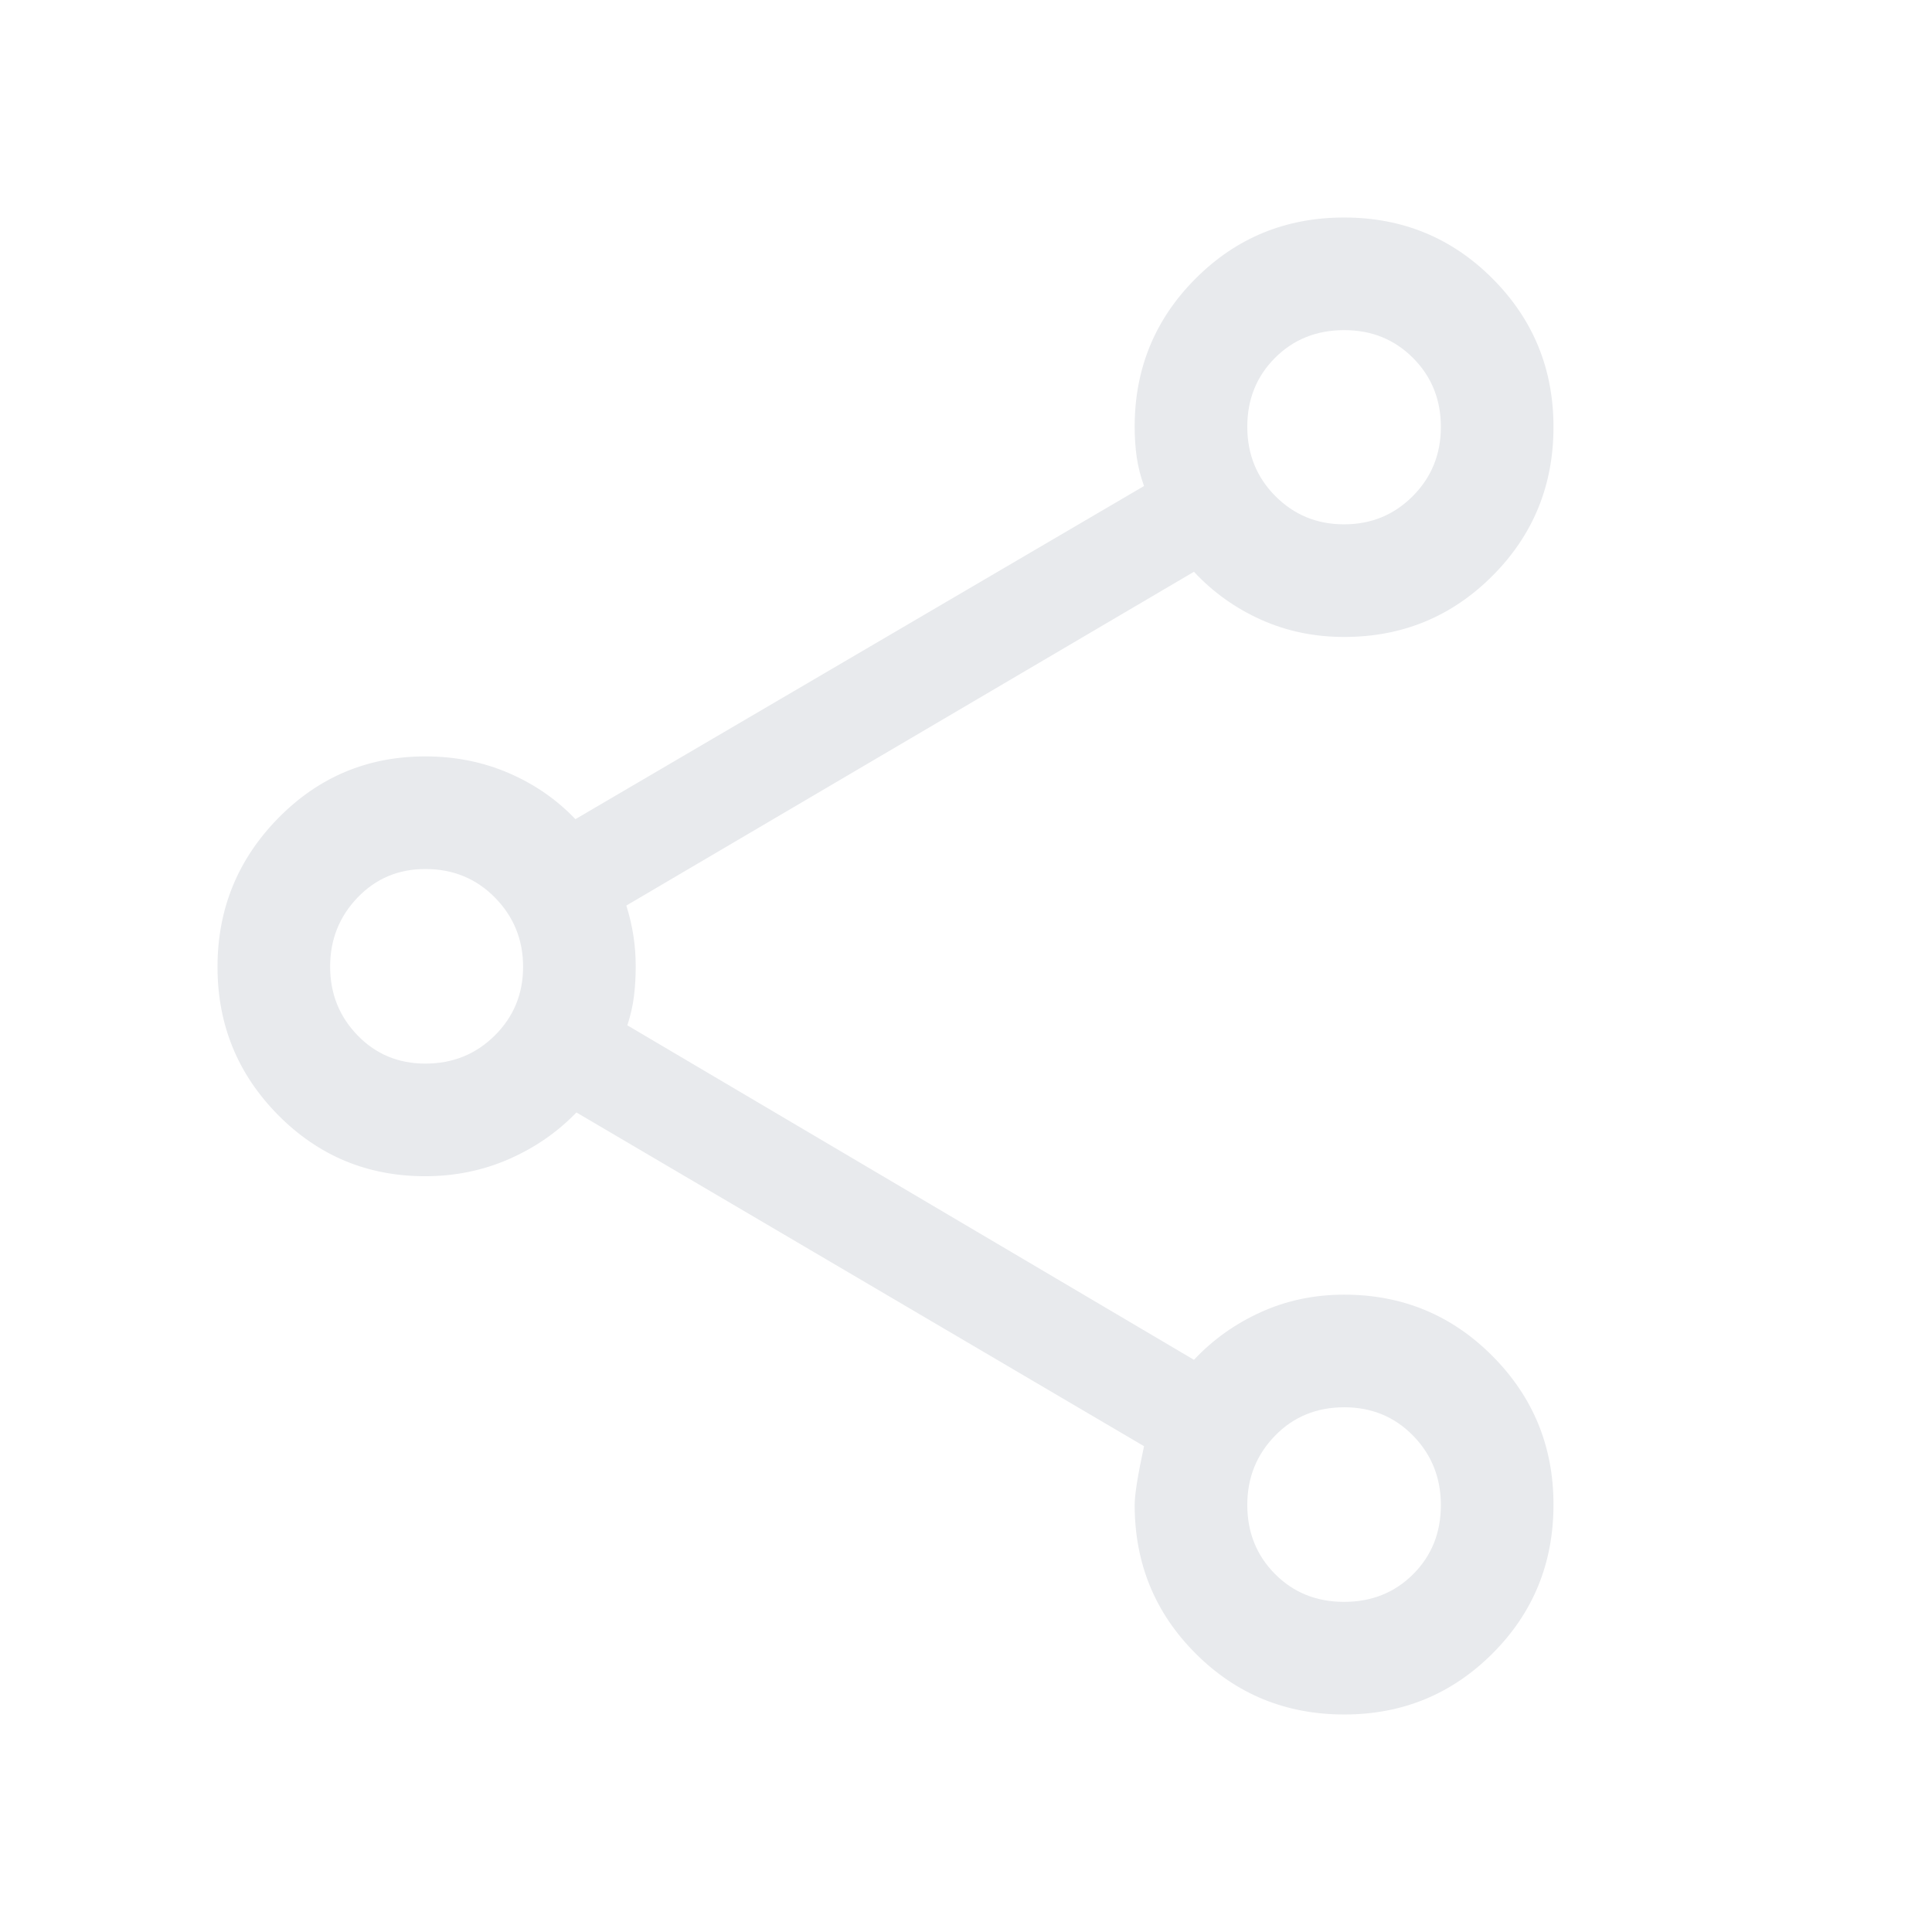
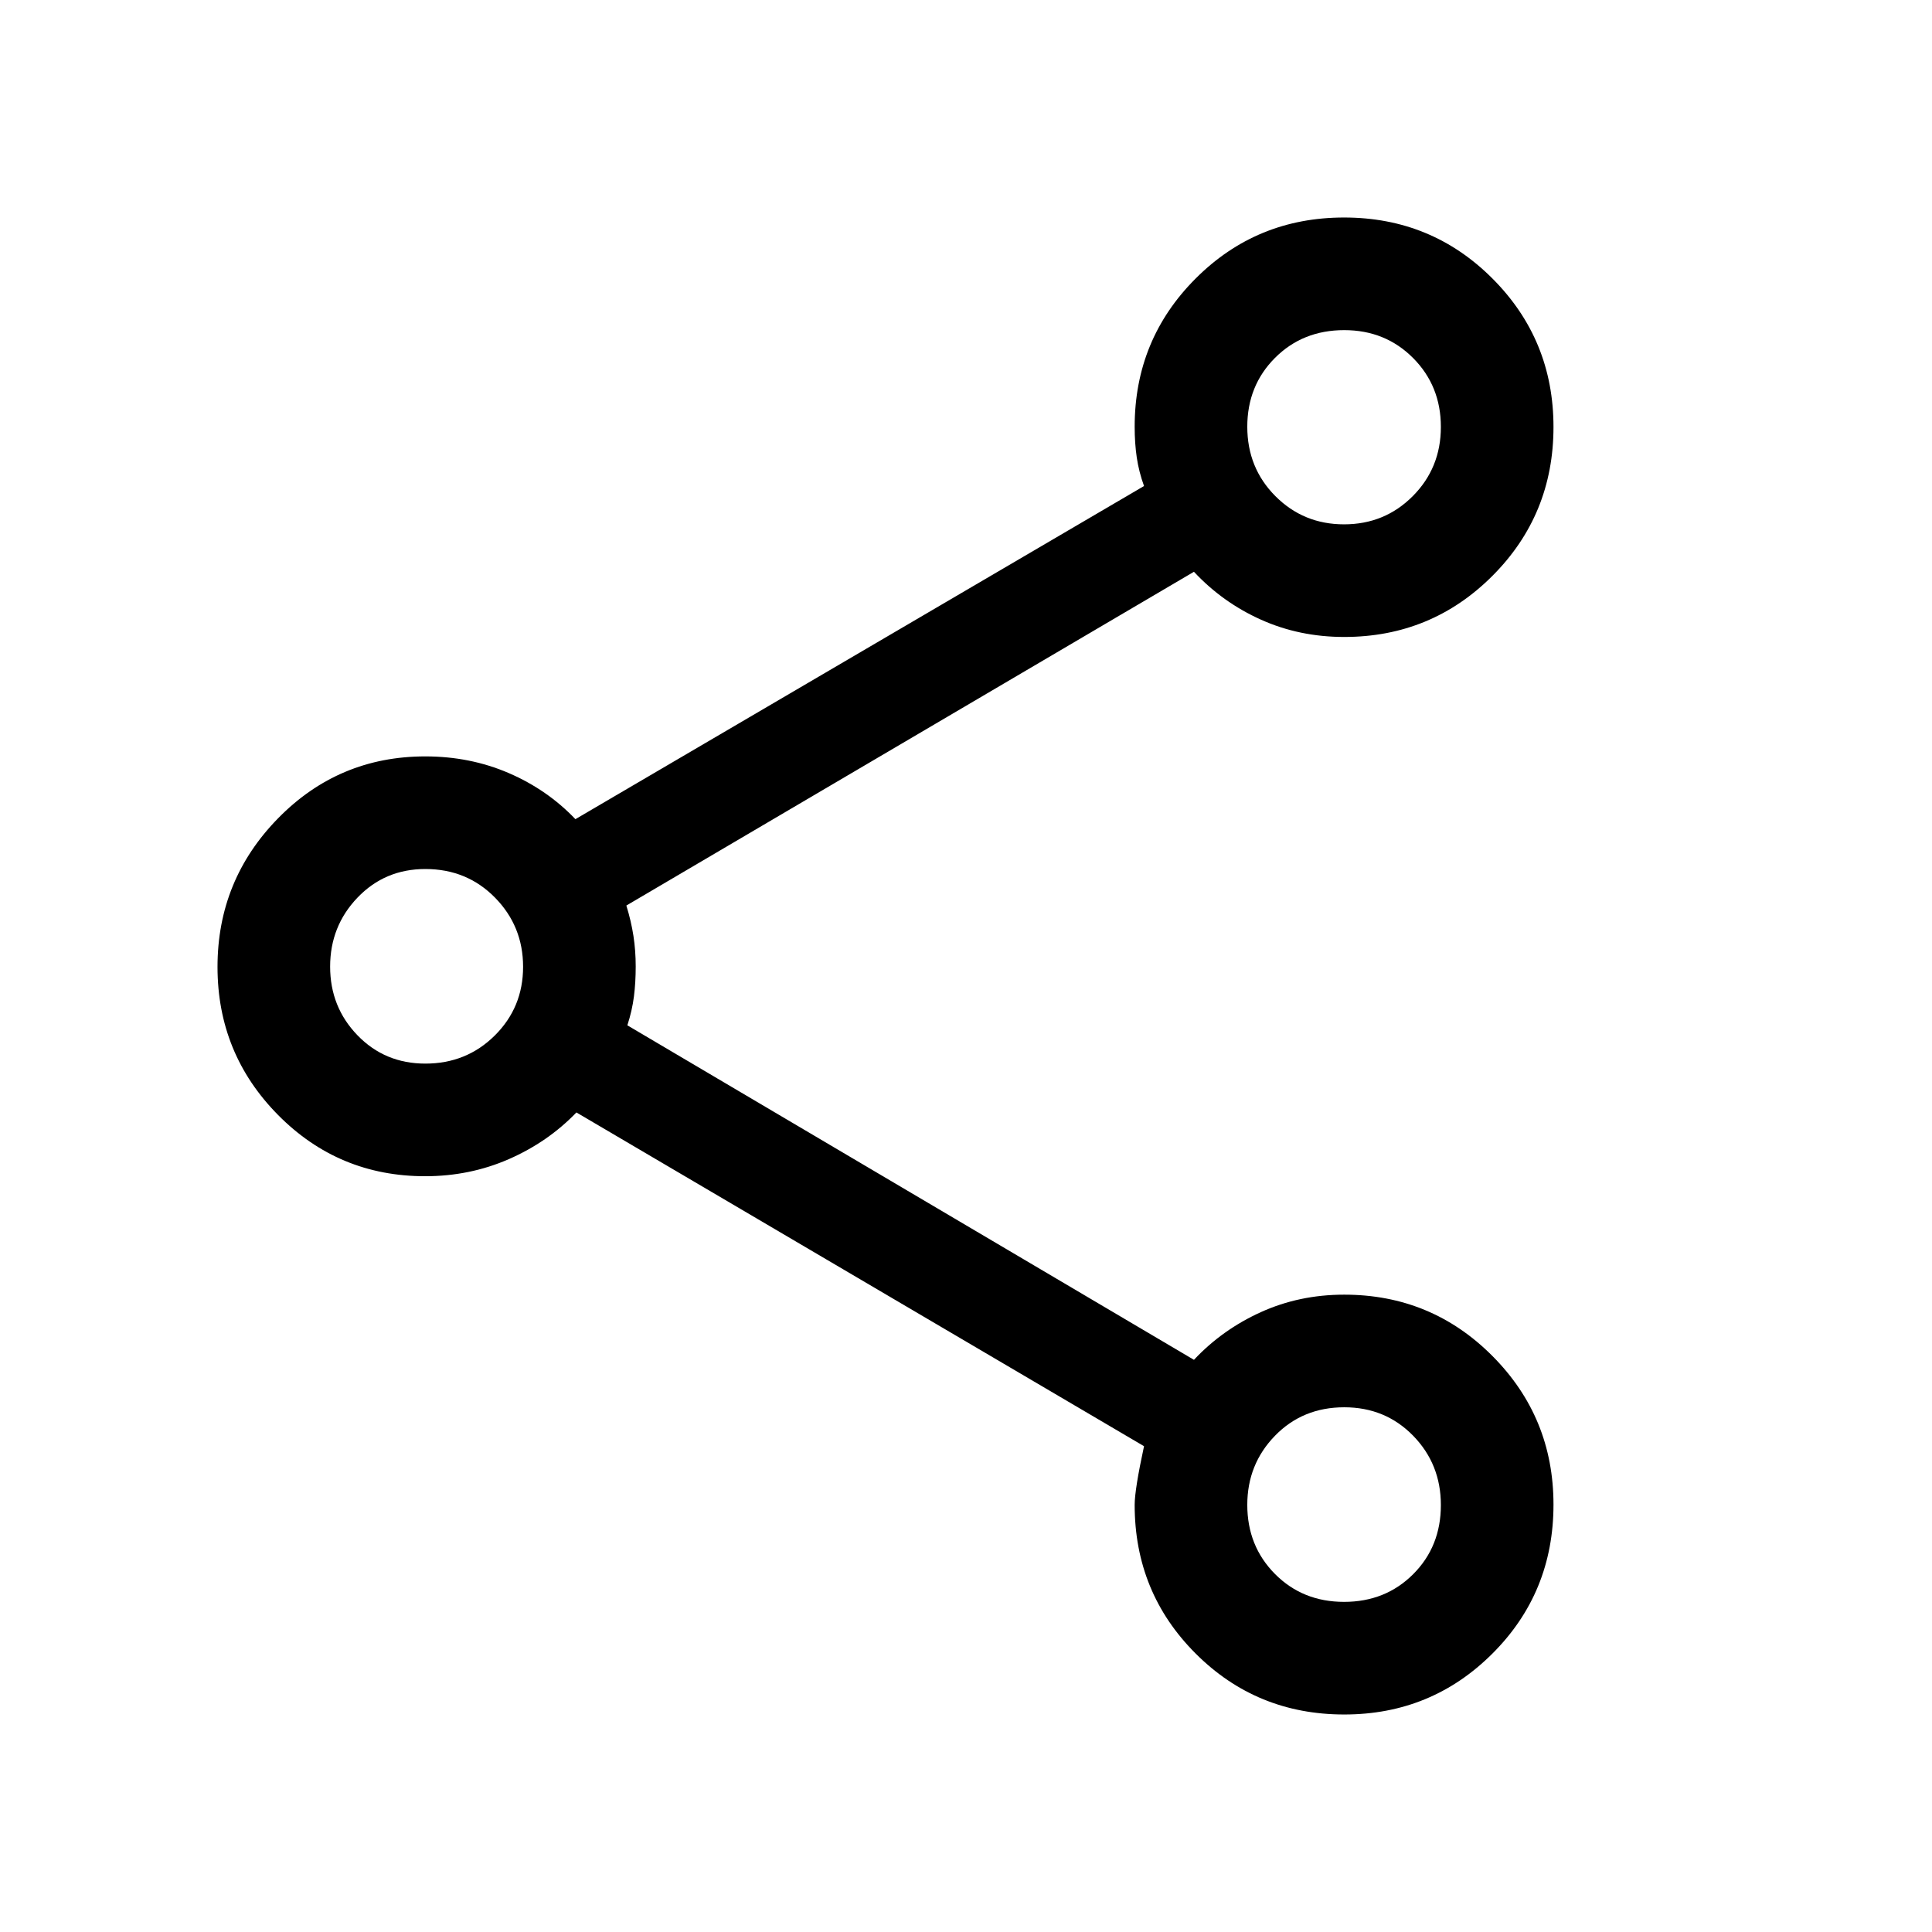
- <svg xmlns="http://www.w3.org/2000/svg" height="24px" viewBox="0 -960 960 960" width="24px" fill="#e8eaed">
+ <svg xmlns="http://www.w3.org/2000/svg" height="24px" viewBox="0 -960 960 960" width="24px" fill="currentColor">
  <path d="M667.96-108.08q-43.58 0-73.86-30.29-30.29-30.29-30.29-73.86 0-7.62 4.65-29.16L286.42-407.23q-14.15 14.69-33.56 23.19-19.42 8.5-41.61 8.5-42.99 0-73.08-30.43-30.09-30.44-30.09-73.58t30.12-73.87q30.12-30.73 73.15-30.73 22.24 0 41.44 8.28 19.2 8.29 33.13 22.91L568.46-718.5q-2.57-7.11-3.61-14.19-1.04-7.08-1.04-15.27 0-43.32 30.29-73.64t73.77-30.32q43.48 0 73.76 30.36 30.29 30.36 30.29 73.73 0 43.59-30.33 73.96-30.33 30.37-73.66 30.37-22.28 0-41.39-8.6-19.1-8.59-33.27-23.79L311.23-510.04q2.38 7.69 3.52 15.05 1.13 7.35 1.13 15.24 0 7.9-.88 14.89-.89 6.99-3.27 14.34l281.54 166.21q14.08-15 33.23-23.69 19.16-8.69 41.43-8.69 43.33 0 73.66 30.49t30.33 73.82q0 43.73-30.32 74.01-30.32 30.29-73.64 30.29Zm-.1-55.96q20.58 0 34.34-13.76 13.76-13.76 13.76-34.34 0-20.36-13.8-34.48-13.8-14.11-34.2-14.11-20.67 0-34.43 14.15-13.76 14.16-13.76 34.35 0 20.46 13.76 34.33 13.76 13.86 34.33 13.86ZM211.35-431.5q20.43 0 34.5-13.96t14.07-34.14q0-20.17-13.96-34.38-13.97-14.21-34.61-14.21-20.11 0-33.71 14.21-13.6 14.21-13.6 34.29 0 20.07 13.6 34.13 13.6 14.06 33.71 14.06ZM702-713.48q13.96-14.02 13.96-34.38 0-20.37-13.8-34.24-13.8-13.86-34.2-13.86-20.67 0-34.43 13.8-13.76 13.8-13.76 34.2 0 20.46 13.96 34.48 13.96 14.02 34.13 14.02 20.18 0 34.14-14.02Zm-34.04 500.94ZM212.23-480Zm455.73-267.96Z" />
</svg>
